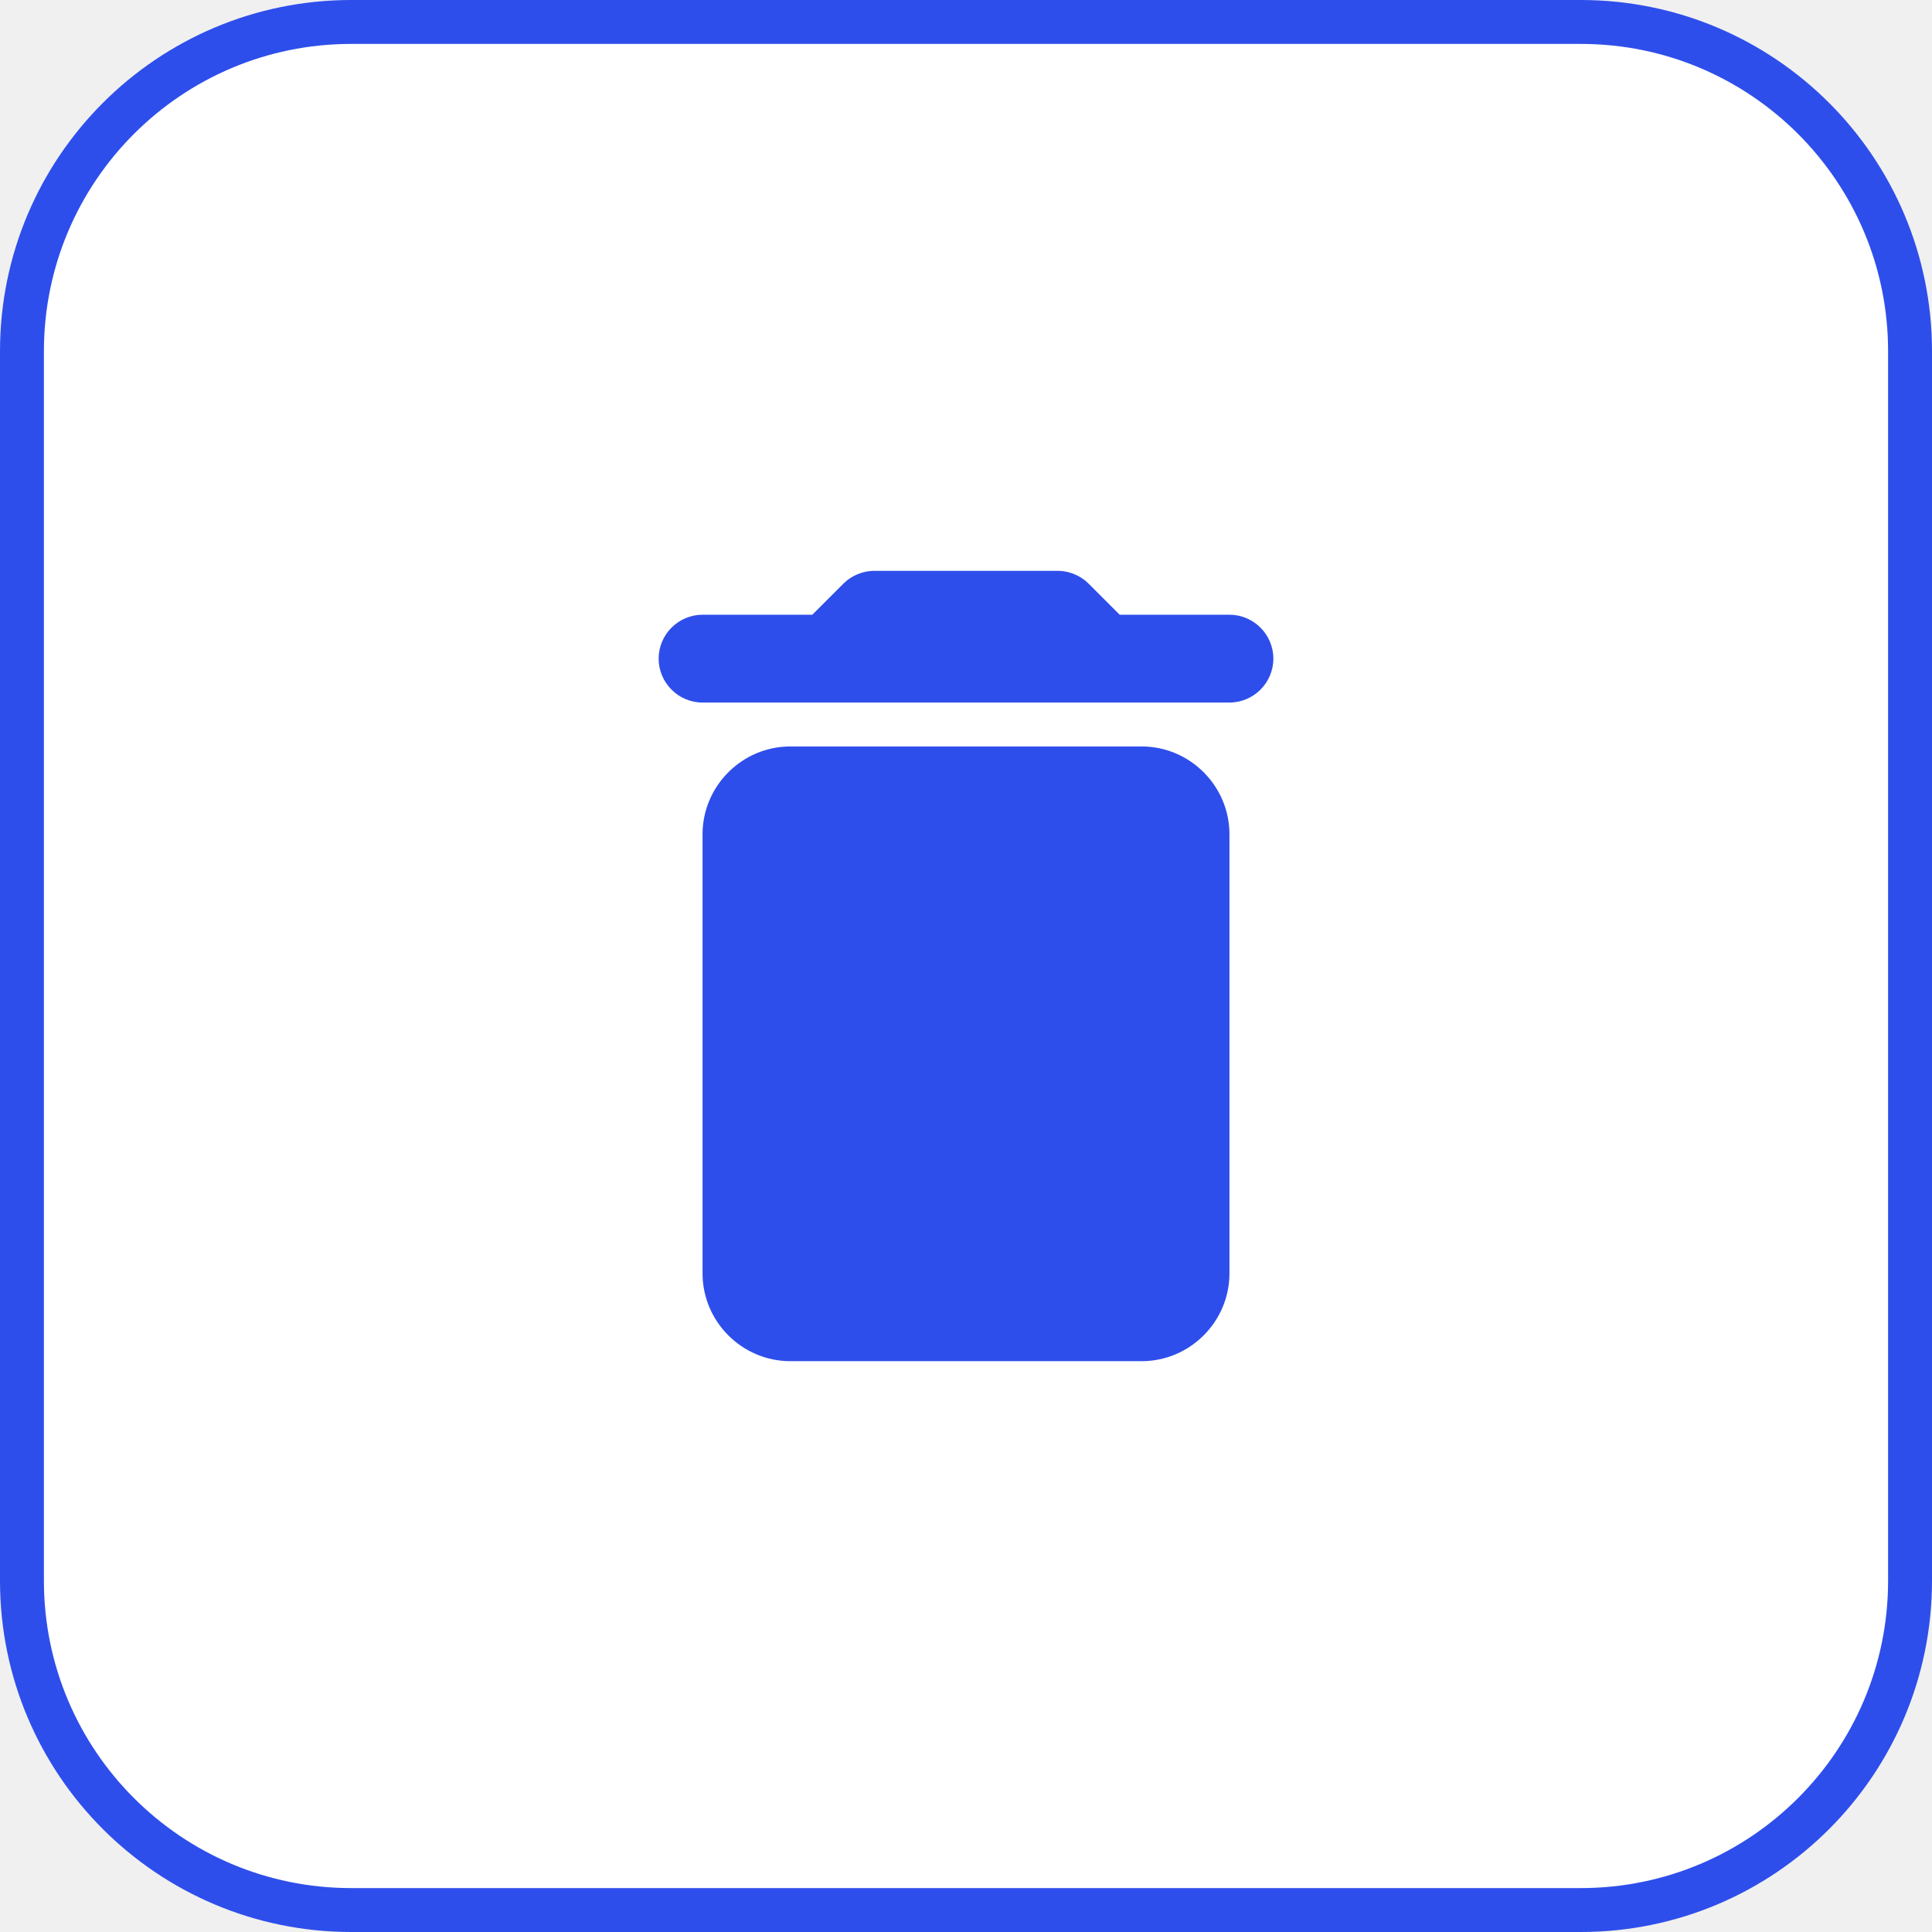
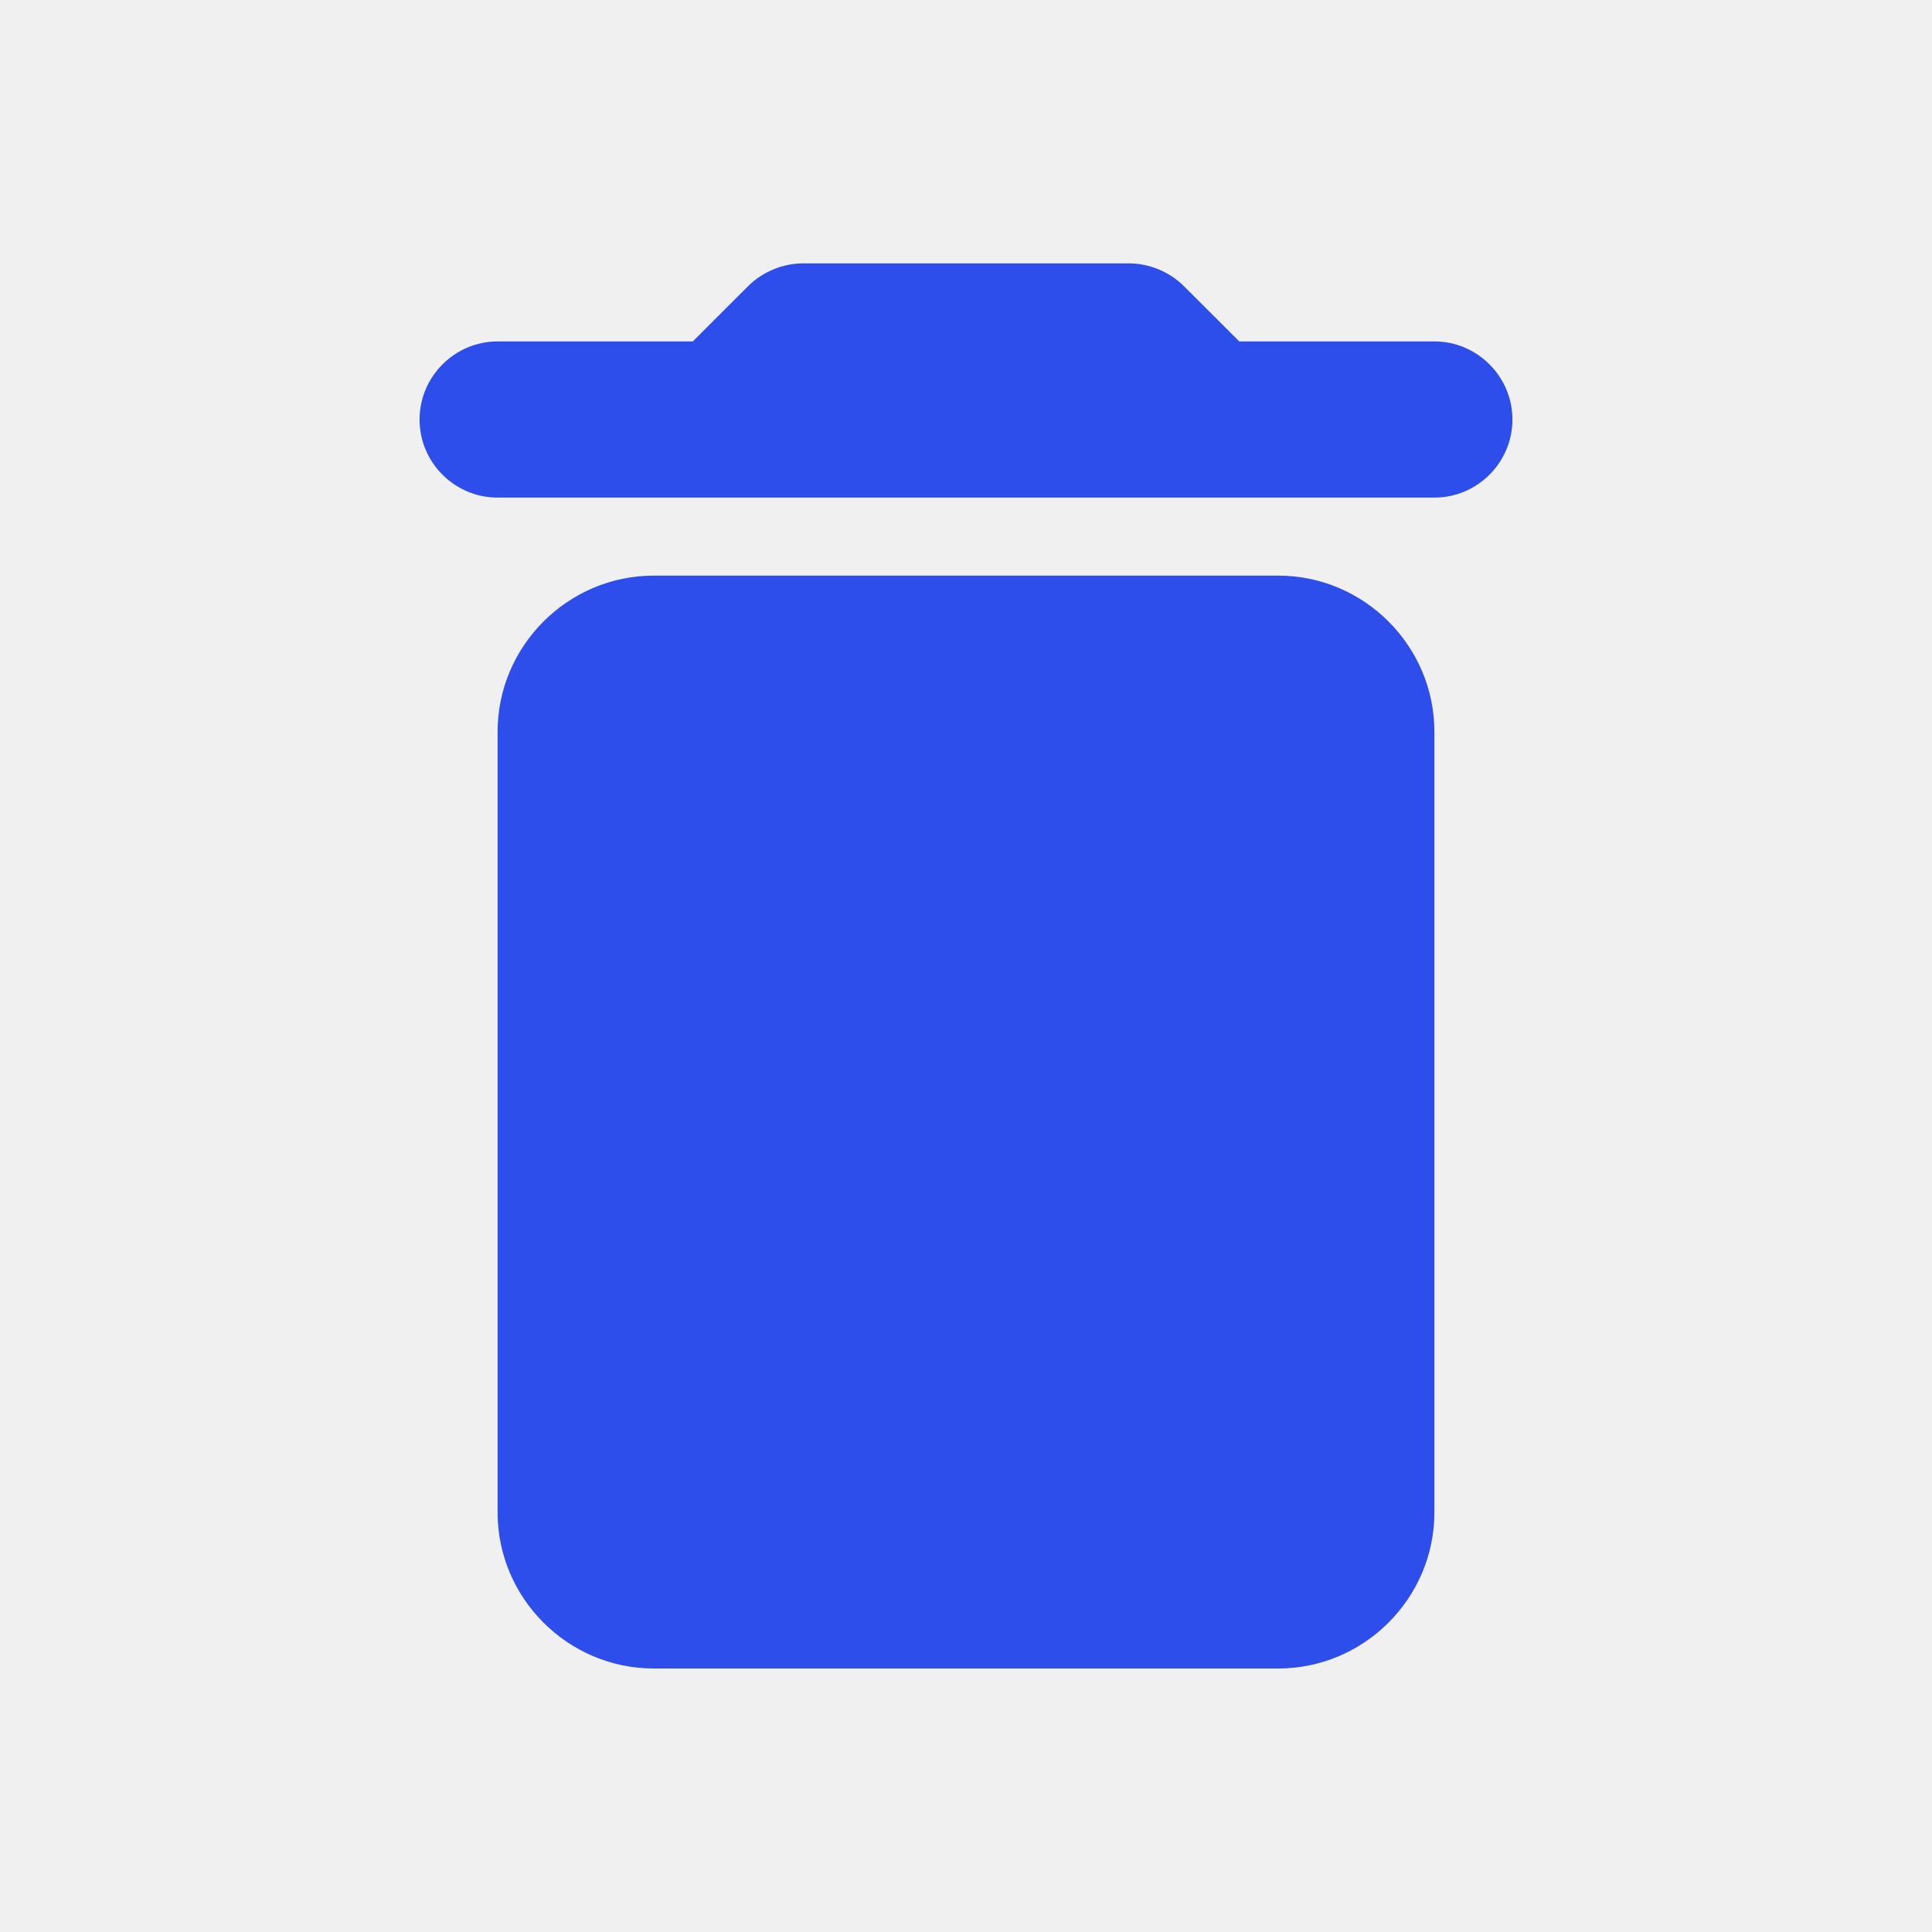
- <svg xmlns="http://www.w3.org/2000/svg" width="44" height="44" viewBox="0 0 44 44" fill="none">
-   <rect x="0.5" y="0.5" width="43" height="43" rx="7.5" fill="white" />
-   <rect x="0.5" y="0.5" width="43" height="43" rx="7.5" stroke="#2E4EEB" />
-   <g clip-path="url(#clip0_675_3565)">
-     <path d="M16 29C16 30.1 16.9 31 18 31H26C27.1 31 28 30.1 28 29V19C28 17.9 27.1 17 26 17H18C16.9 17 16 17.9 16 19V29ZM28 14H25.5L24.79 13.29C24.61 13.11 24.35 13 24.09 13H19.91C19.65 13 19.39 13.11 19.21 13.29L18.5 14H16C15.45 14 15 14.45 15 15C15 15.55 15.45 16 16 16H28C28.55 16 29 15.55 29 15C29 14.45 28.55 14 28 14Z" fill="#2E4EEB" />
+ <svg xmlns="http://www.w3.org/2000/svg" width="18" height="18" viewBox="0 0 18 18" fill="none">
+   <g id="delete" clip-path="url(#clip0_1049_10279)">
+     <path id="Vector" d="M4.636 14.091C4.636 14.89 5.291 15.545 6.091 15.545H11.909C12.709 15.545 13.364 14.89 13.364 14.091V6.818C13.364 6.018 12.709 5.363 11.909 5.363H6.091C5.291 5.363 4.636 6.018 4.636 6.818V14.091ZM13.364 3.181H11.546L11.029 2.665C10.898 2.534 10.709 2.454 10.52 2.454H7.48C7.291 2.454 7.102 2.534 6.971 2.665L6.455 3.181H4.636C4.236 3.181 3.909 3.509 3.909 3.909C3.909 4.309 4.236 4.636 4.636 4.636H13.364C13.764 4.636 14.091 4.309 14.091 3.909C14.091 3.509 13.764 3.181 13.364 3.181Z" fill="#2E4EEB" />
  </g>
  <defs>
-     <clipPath id="clip0_675_3565">
-       <rect width="24" height="24" fill="white" transform="translate(10 10)" />
+     <clipPath id="clip0_1049_10279">
+       <rect width="17.454" height="17.454" fill="white" transform="translate(0.272461 0.272461)" />
    </clipPath>
  </defs>
</svg>
